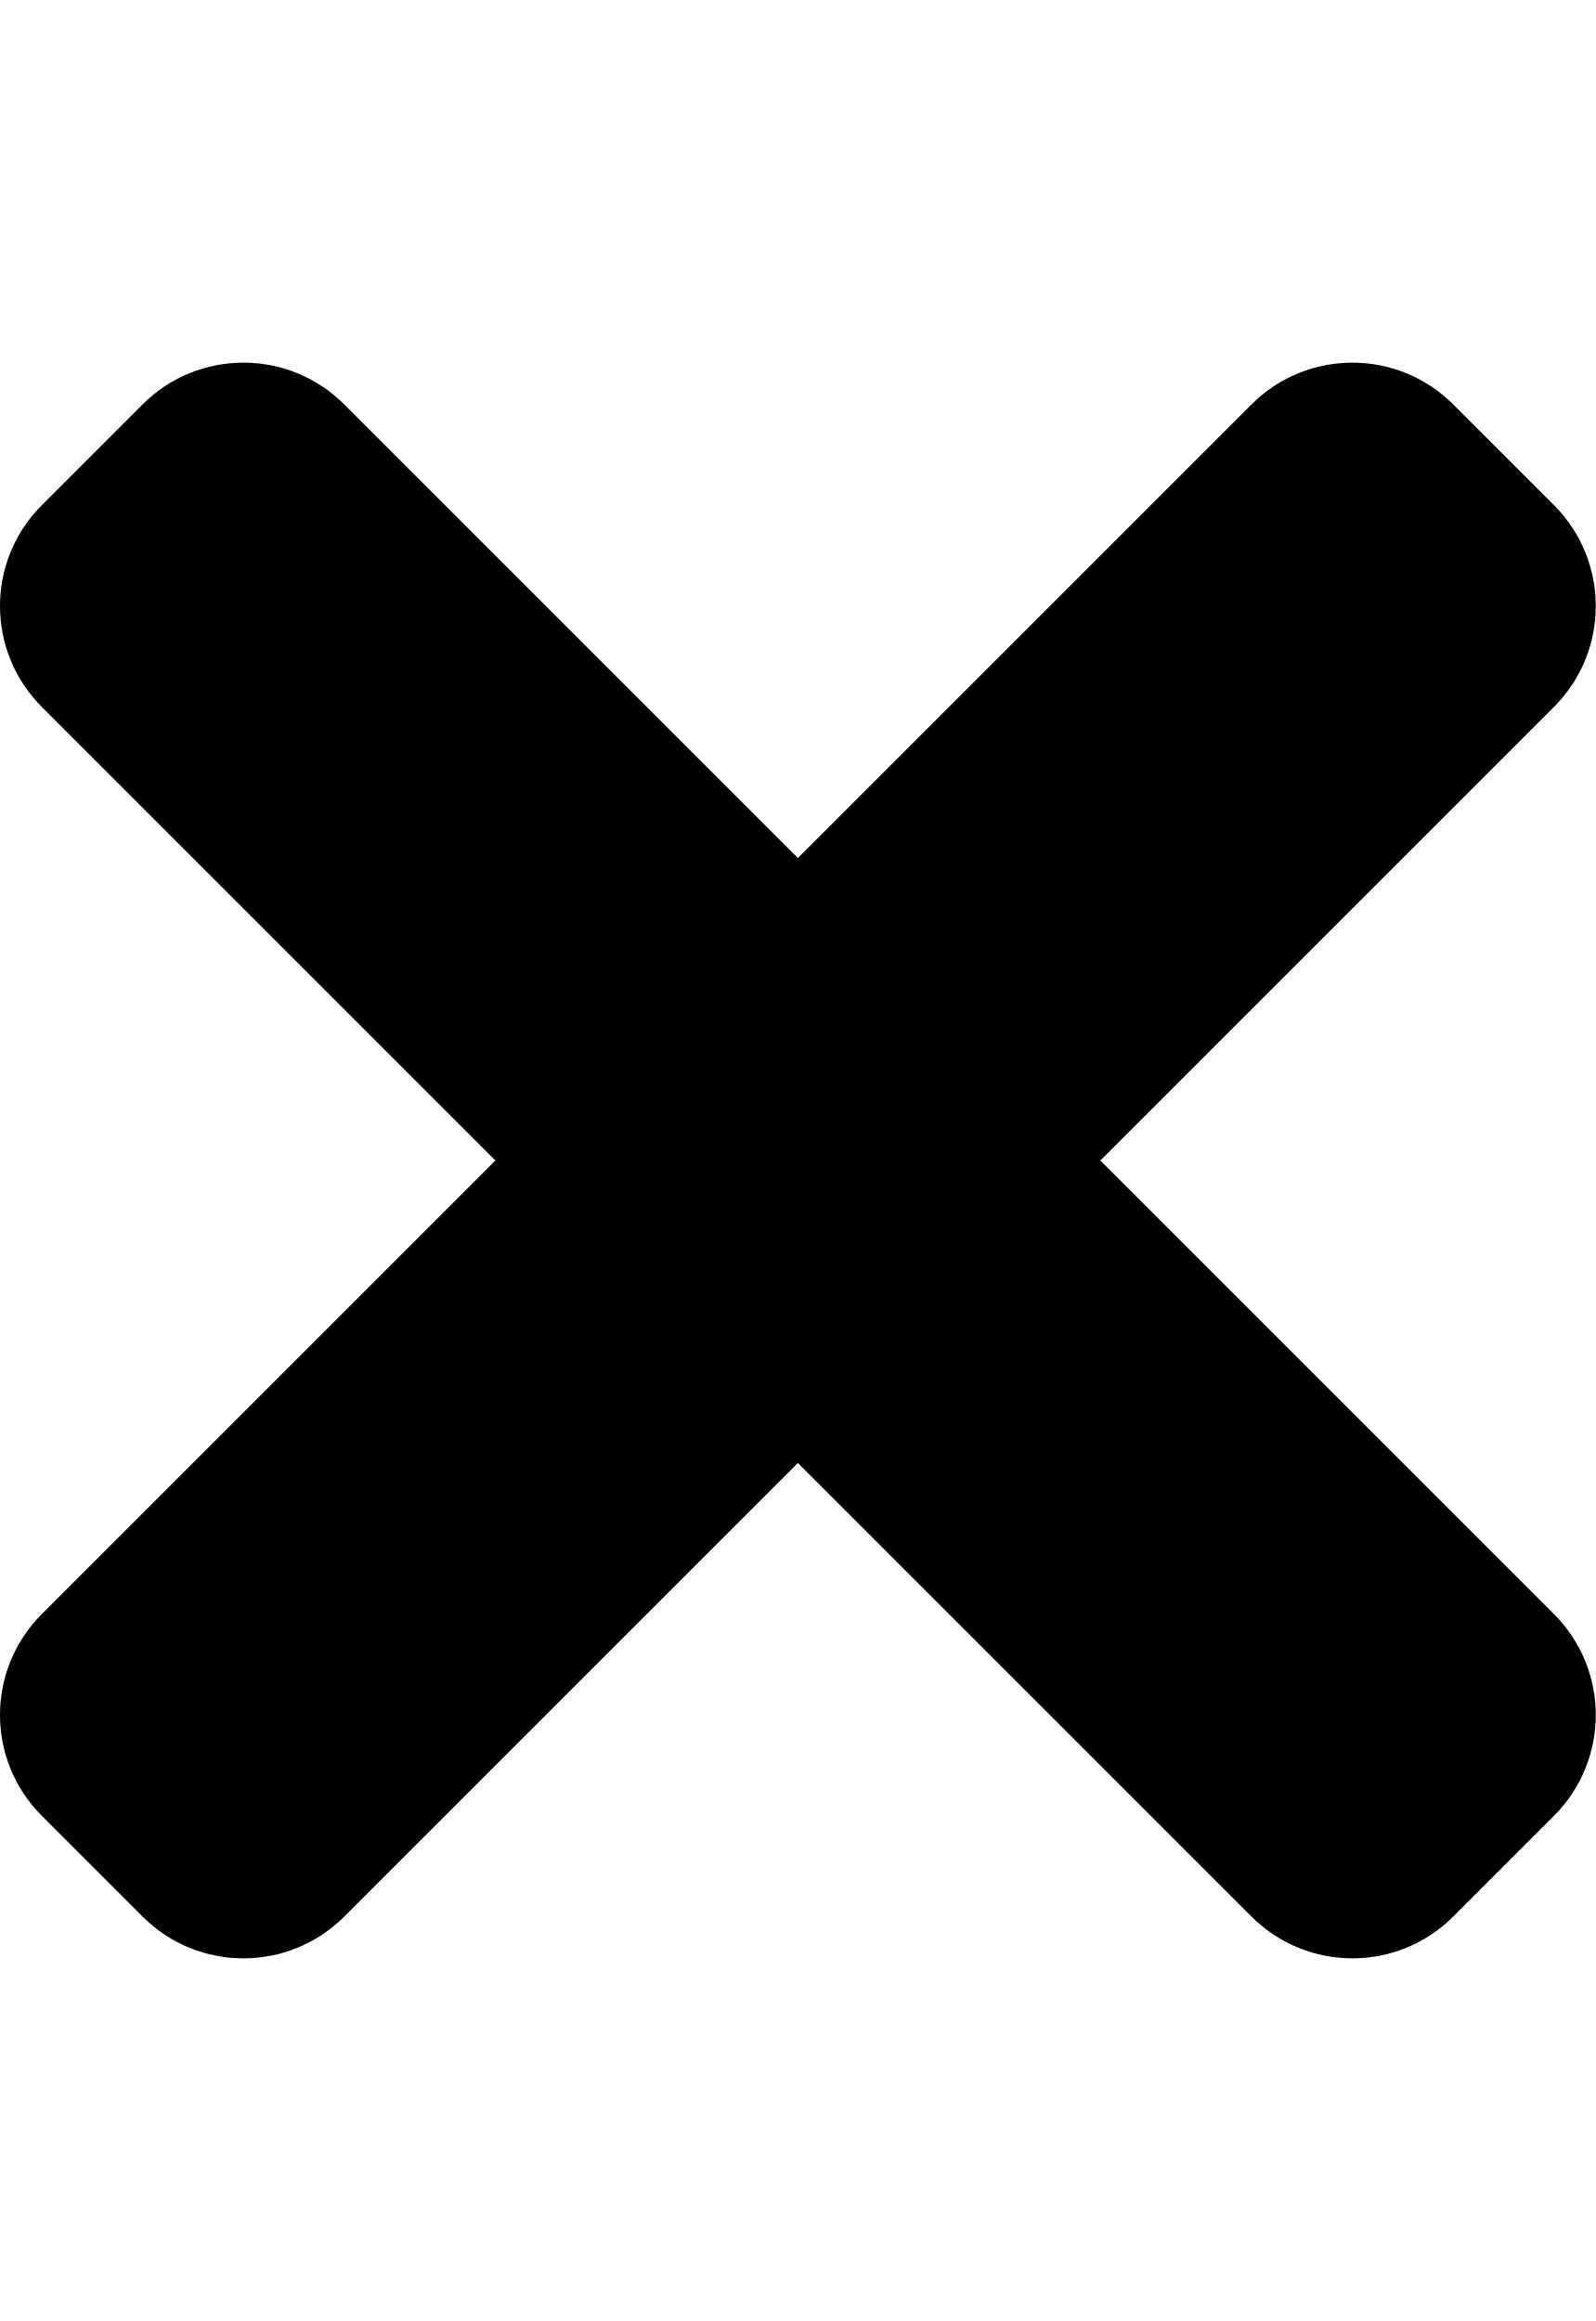
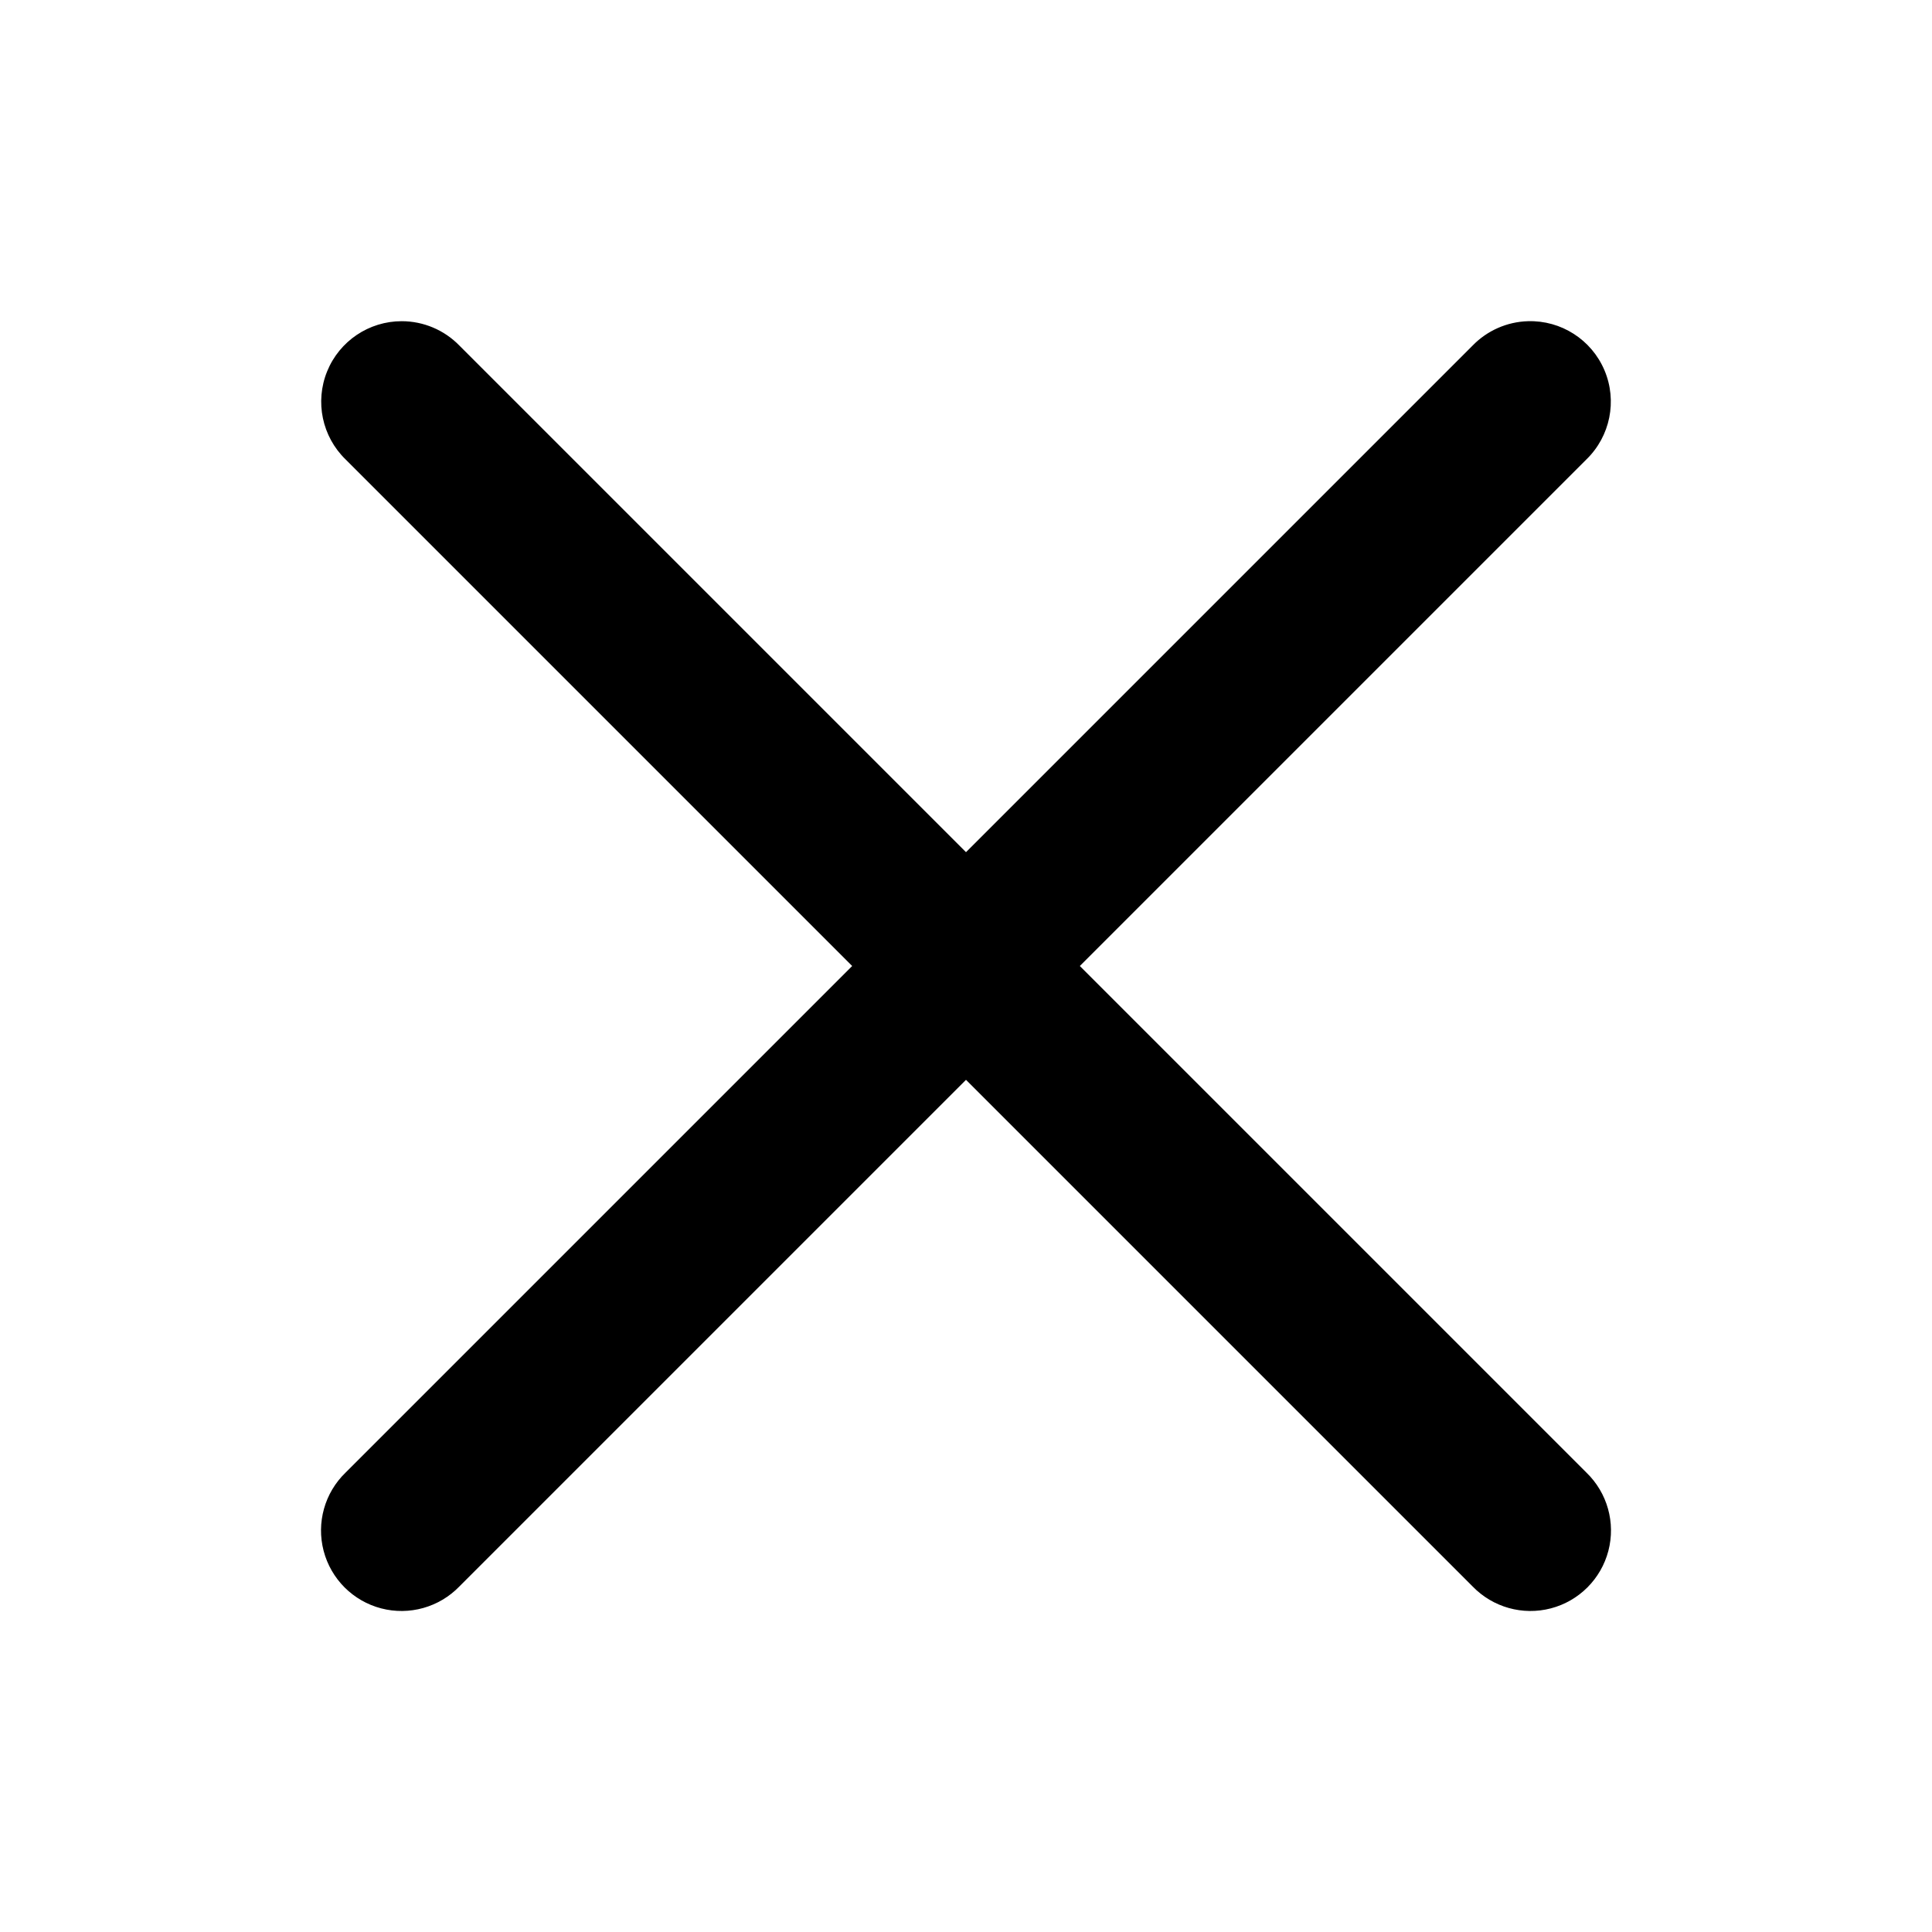
- <svg xmlns="http://www.w3.org/2000/svg" aria-hidden="true" focusable="false" role="img" viewBox="0 0 352 512">
-   <path fill="currentColor" d="M242.72 256l100.07-100.07c12.28-12.28 12.28-32.19 0-44.48l-22.24-22.24c-12.28-12.28-32.19-12.28-44.48 0L176 189.28 75.93 89.21c-12.28-12.28-32.19-12.28-44.48 0L9.21 111.45c-12.28 12.28-12.28 32.19 0 44.48L109.28 256 9.21 356.07c-12.28 12.28-12.28 32.19 0 44.48l22.24 22.24c12.28 12.28 32.2 12.28 44.48 0L176 322.72l100.07 100.07c12.28 12.28 32.2 12.28 44.48 0l22.24-22.24c12.28-12.28 12.28-32.19 0-44.48L242.72 256z" />
+ <svg xmlns="http://www.w3.org/2000/svg" aria-hidden="true" focusable="false" x="0px" y="0px" viewBox="0 0 24 24">
+   <path fill="currentColor" d="M 4.99 3.99 A 1 1 0 0 0 4.293 5.707 L 10.586 12 L 4.293 18.293 A 1 1 0 1 0 5.707 19.707 L 12 13.414 L 18.293 19.707 A 1 1 0 1 0 19.707 18.293 L 13.414 12 L 19.707 5.707 A 1 1 0 0 0 18.98 3.99 A 1 1 0 0 0 18.293 4.293 L 12 10.586 L 5.707 4.293 A 1 1 0 0 0 4.99 3.99 z">
+    </path>
</svg>
